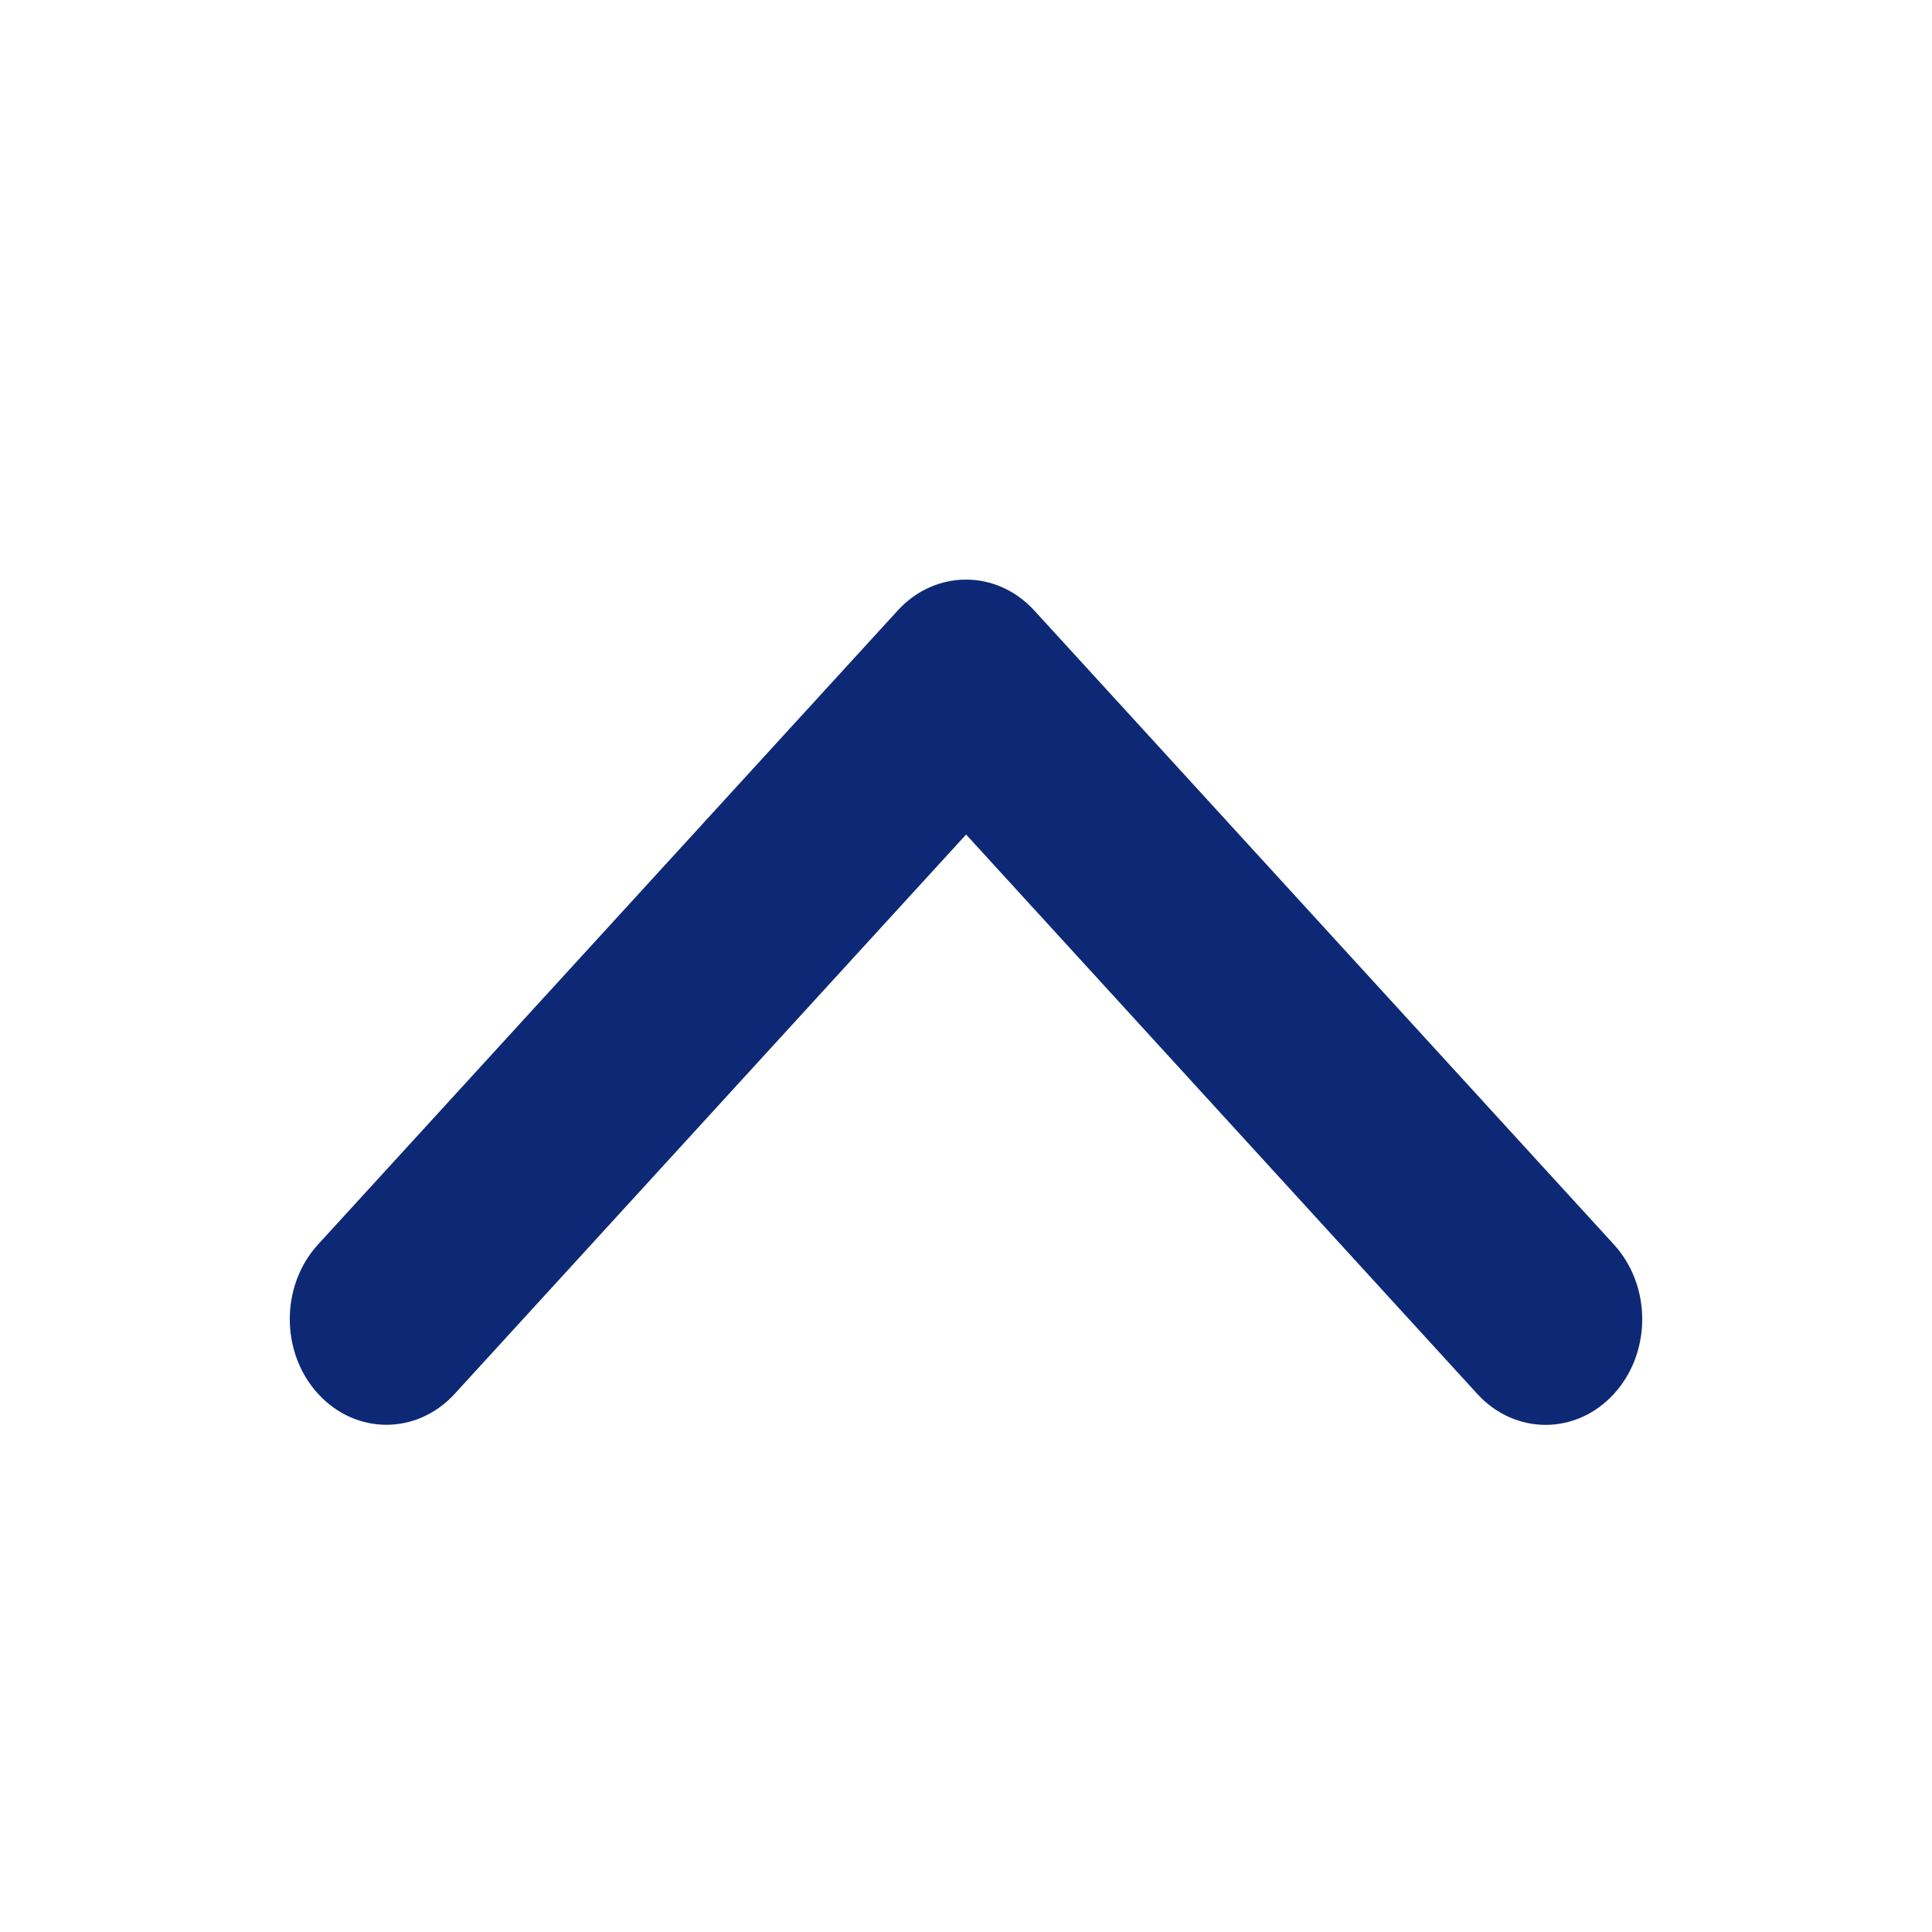
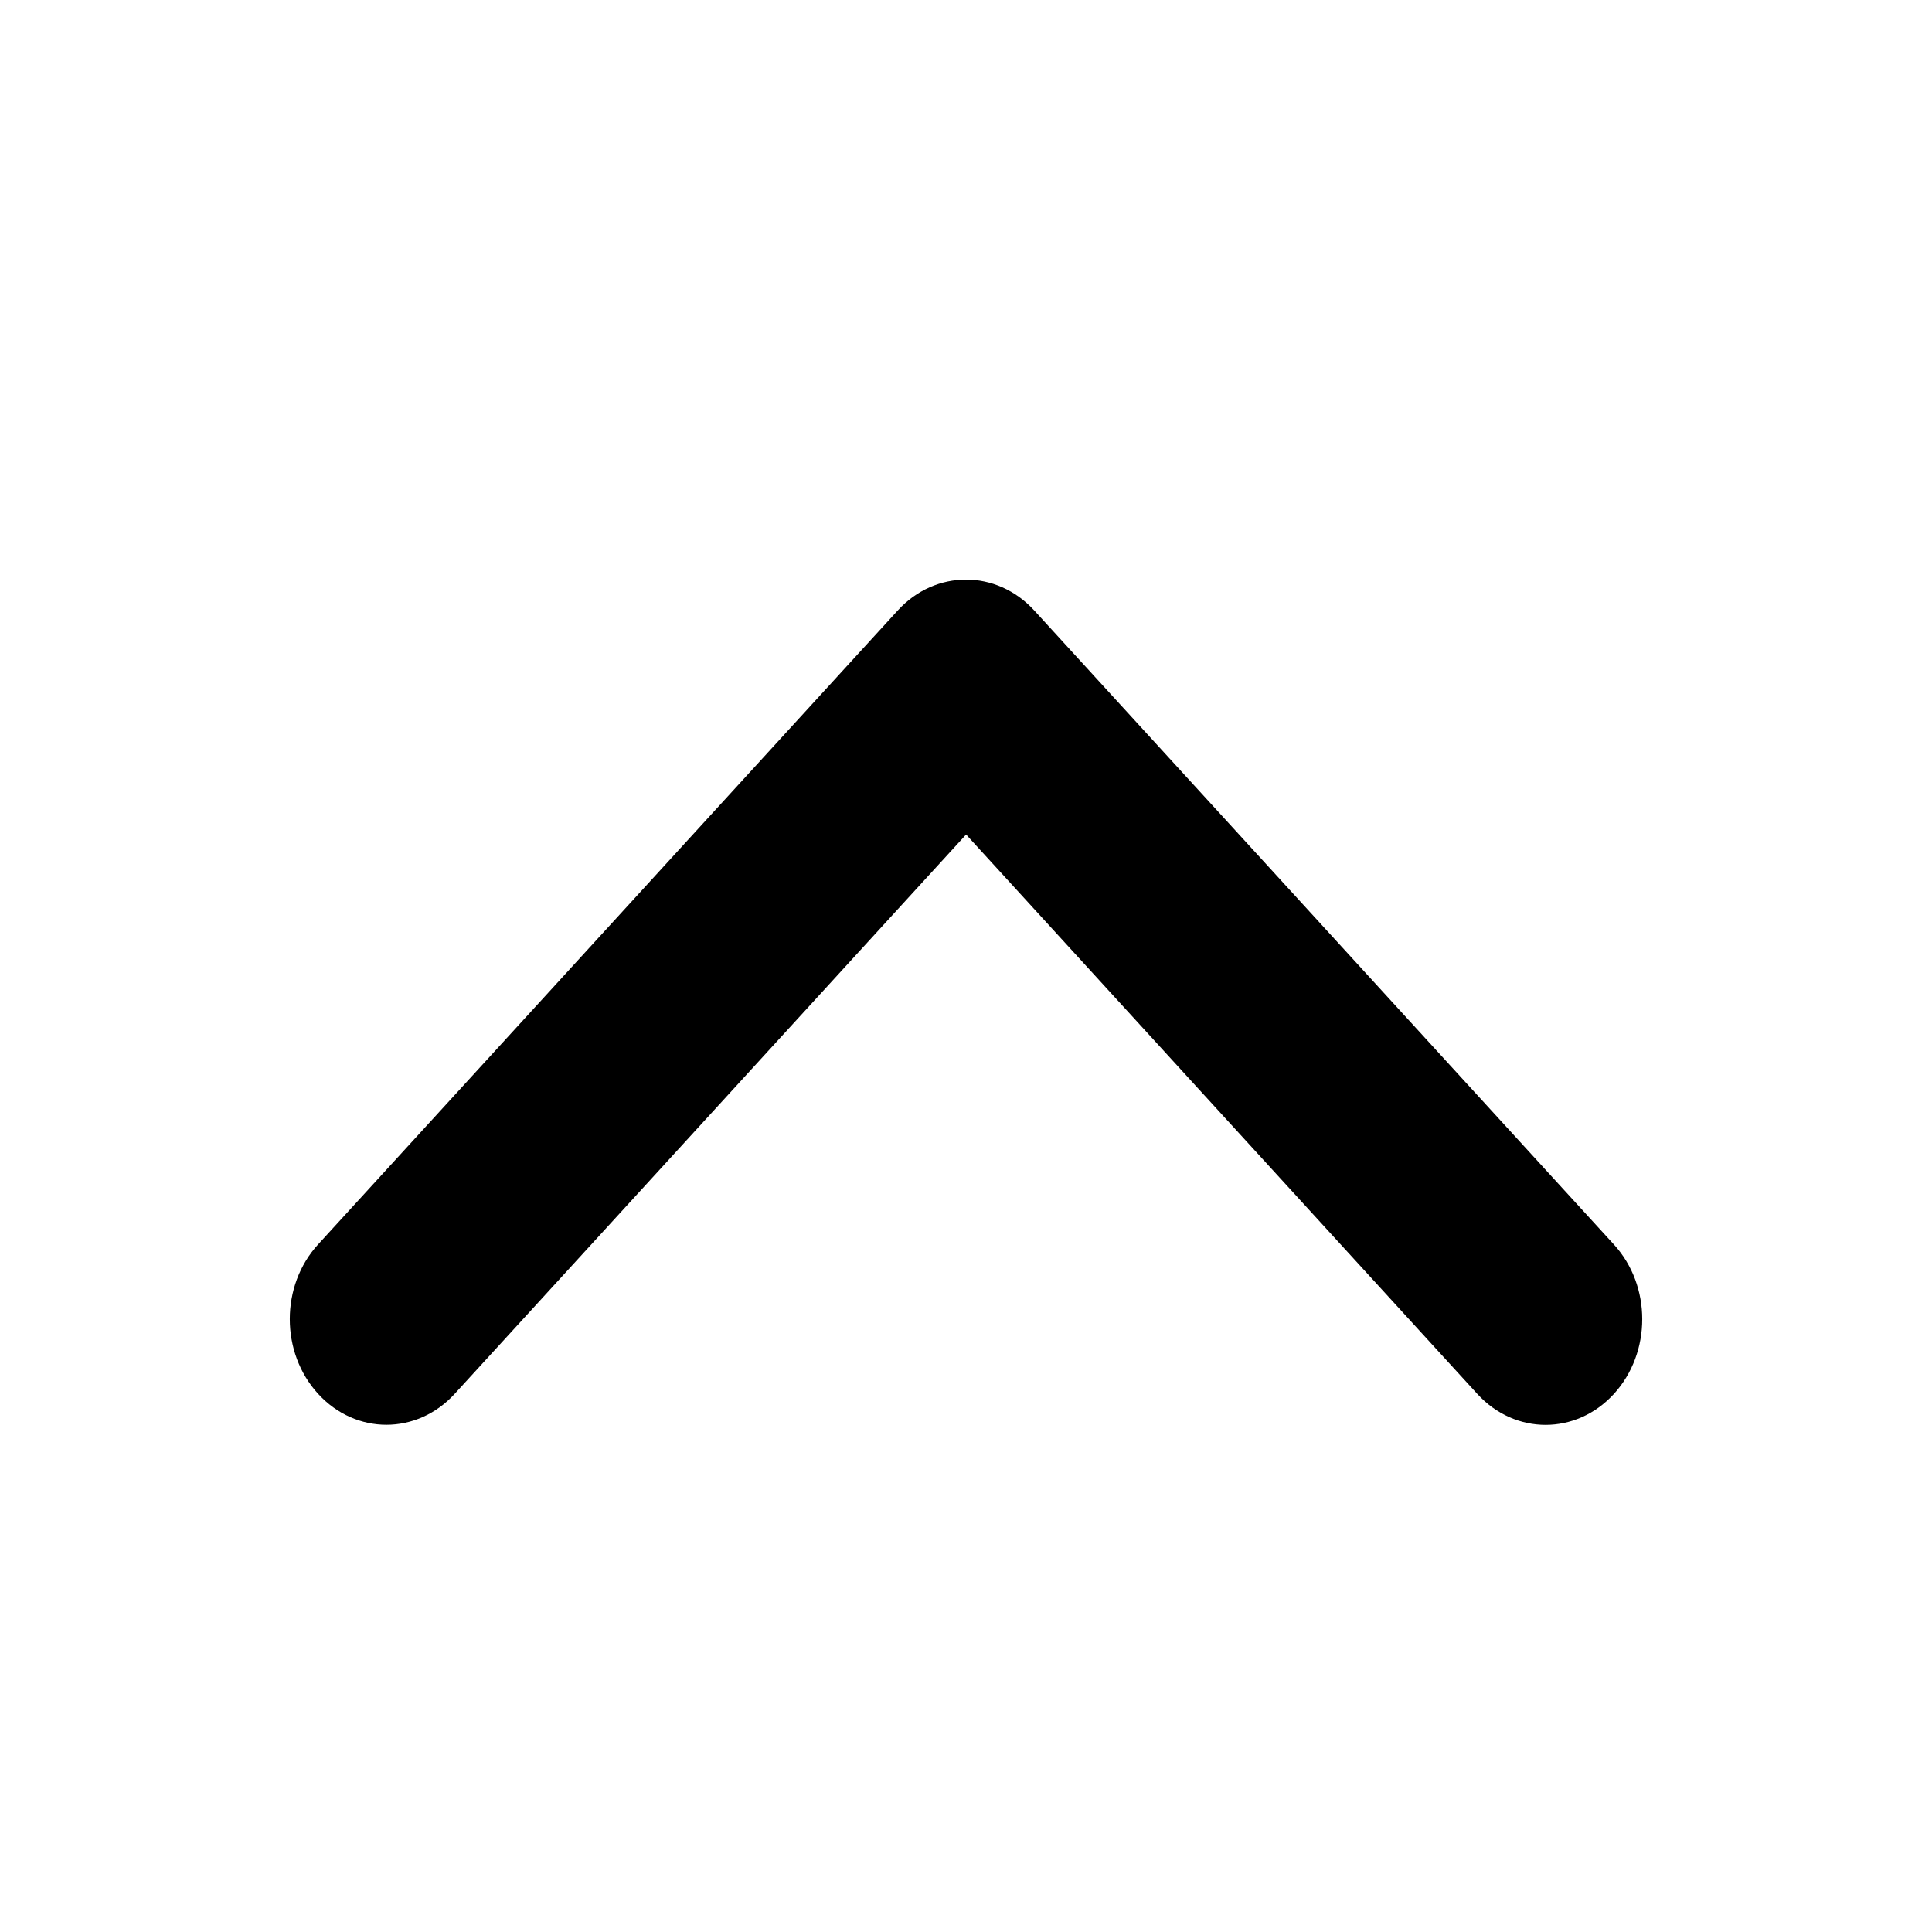
<svg xmlns="http://www.w3.org/2000/svg" width="20" height="20" viewBox="0 0 20 20" fill="none">
-   <path d="M10.001 6C10.256 6 10.512 6.107 10.707 6.32L16.707 12.883C17.098 13.31 17.098 14.002 16.707 14.43C16.316 14.857 15.684 14.857 15.293 14.43L10.001 8.639L4.707 14.429C4.316 14.856 3.684 14.856 3.293 14.429C2.902 14.002 2.902 13.309 3.293 12.882L9.293 6.32C9.488 6.106 9.744 6 10.001 6Z" fill="#0D2976" />
+   <path d="M10.001 6C10.256 6 10.512 6.107 10.707 6.32L16.707 12.883C17.098 13.31 17.098 14.002 16.707 14.43C16.316 14.857 15.684 14.857 15.293 14.43L10.001 8.639L4.707 14.429C4.316 14.856 3.684 14.856 3.293 14.429C2.902 14.002 2.902 13.309 3.293 12.882L9.293 6.32C9.488 6.106 9.744 6 10.001 6Z" fill="currentColor" />
</svg>
